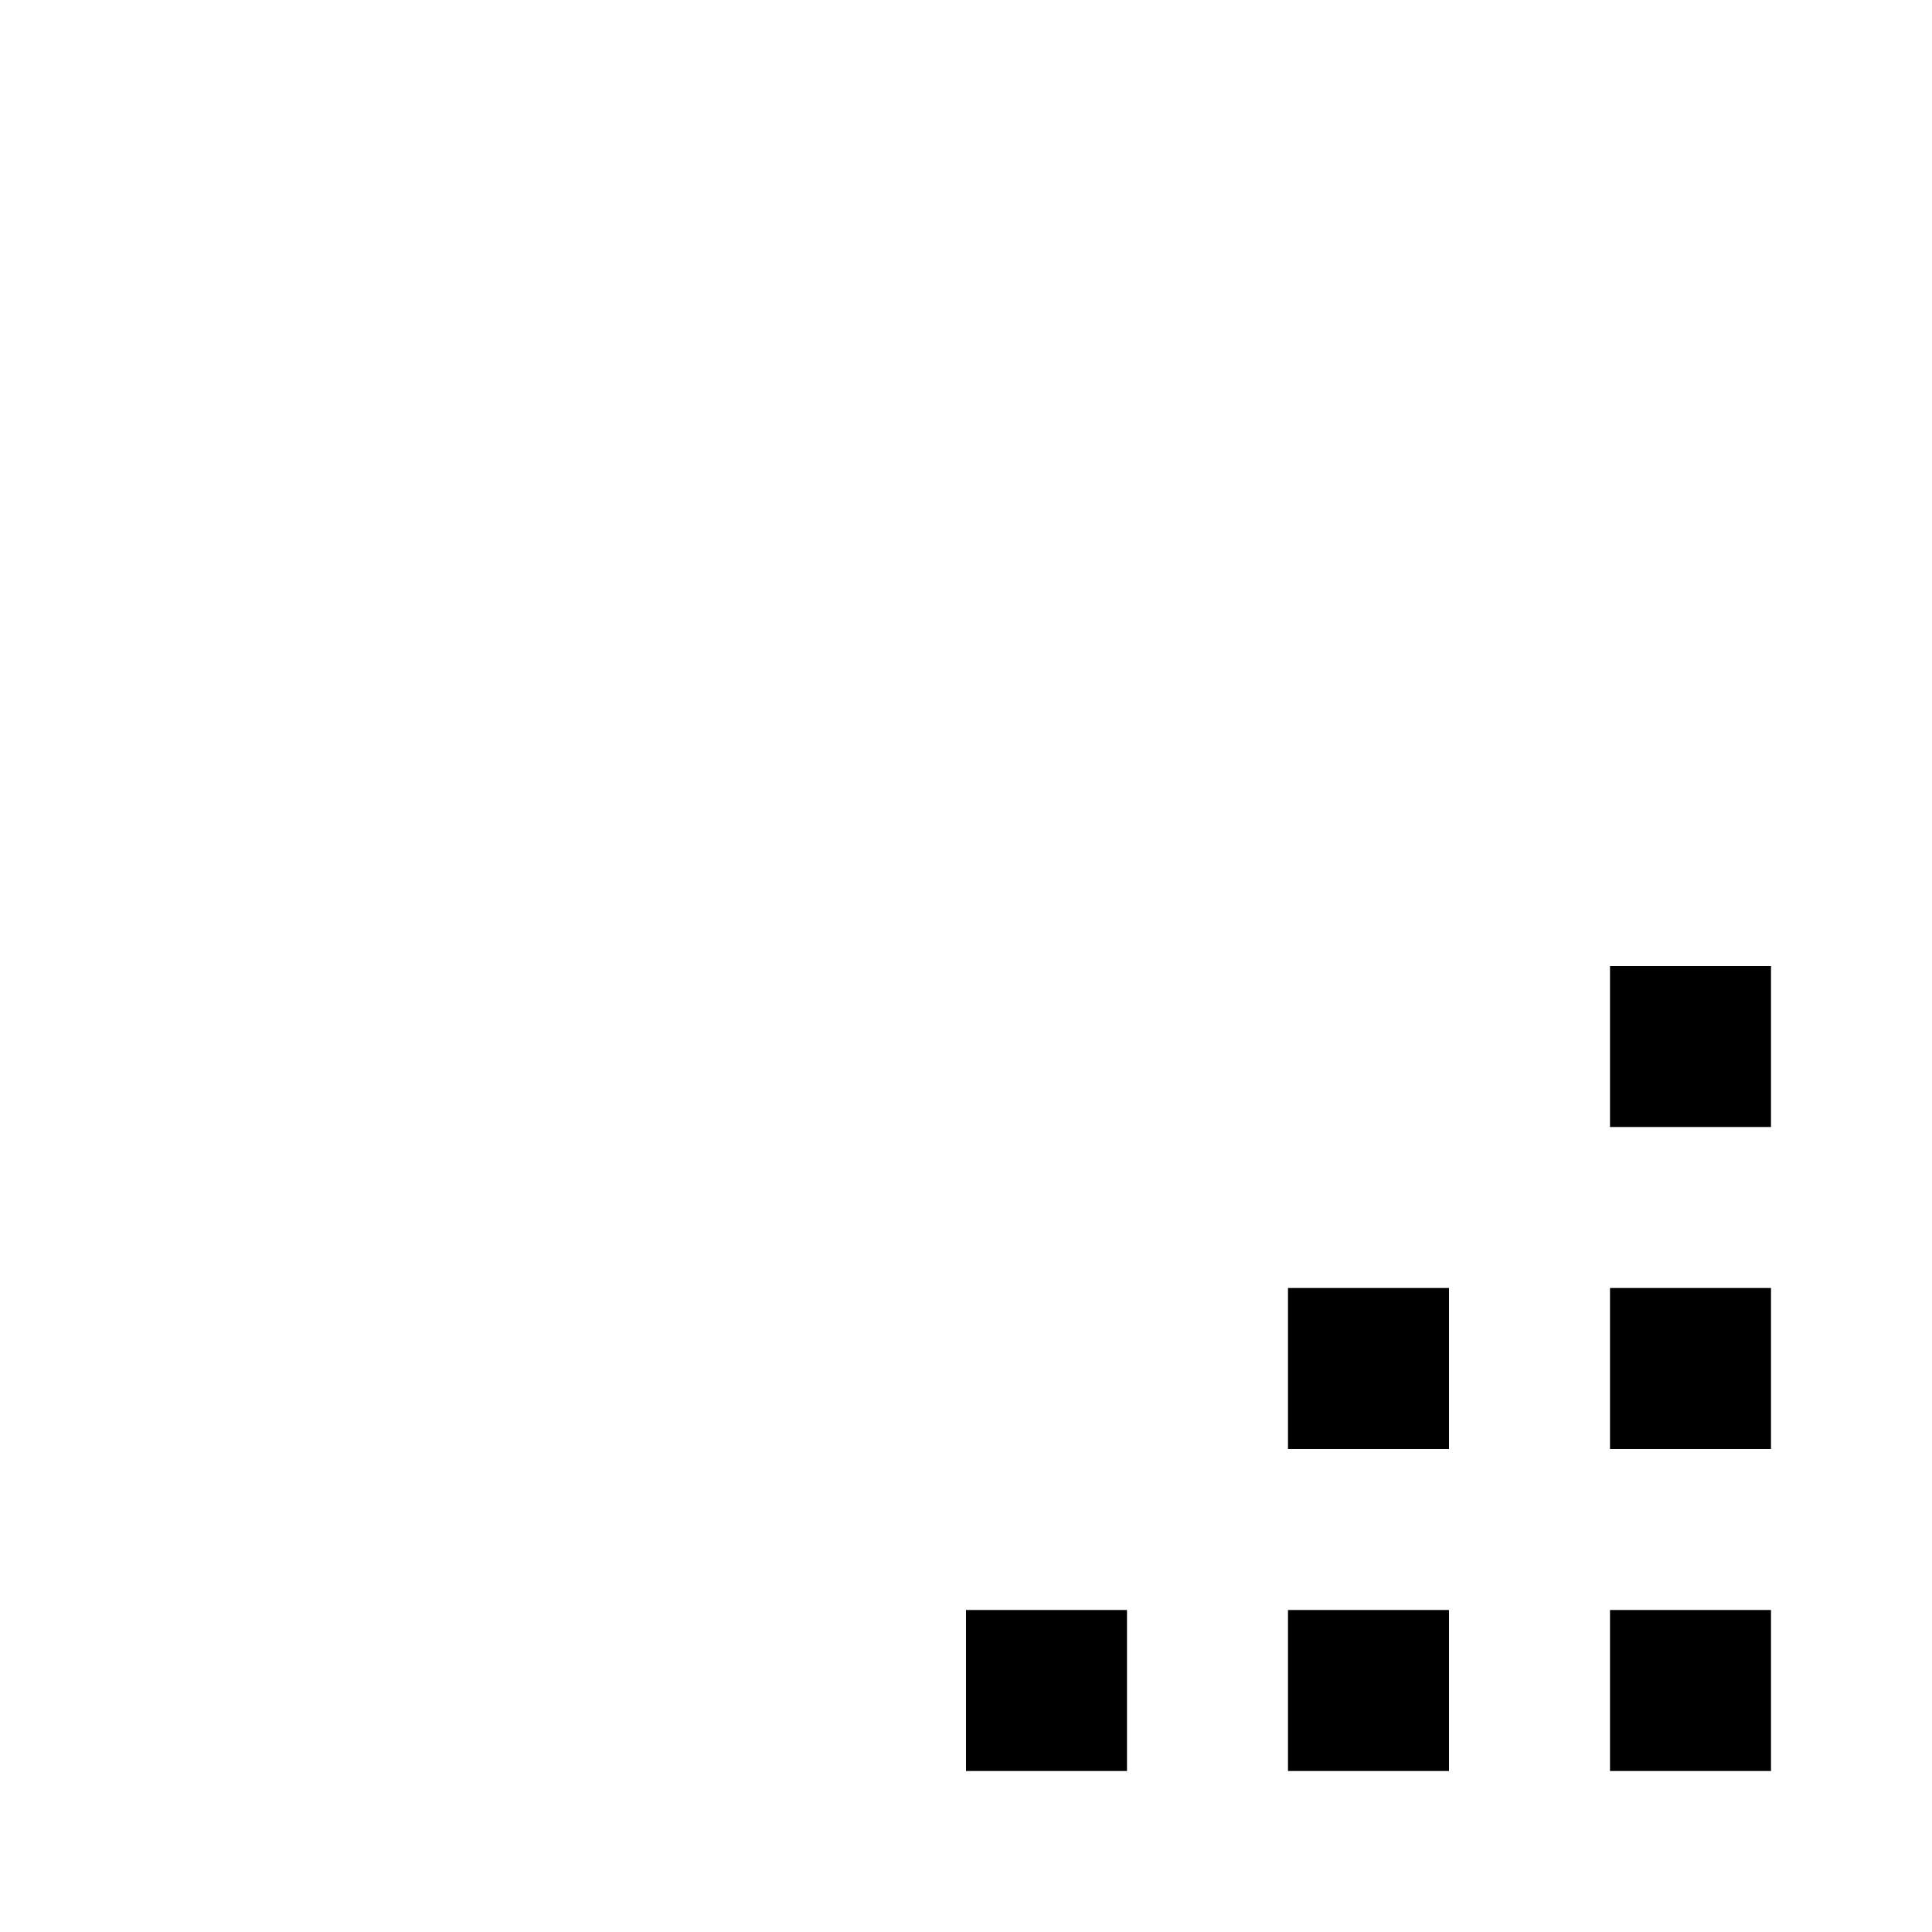
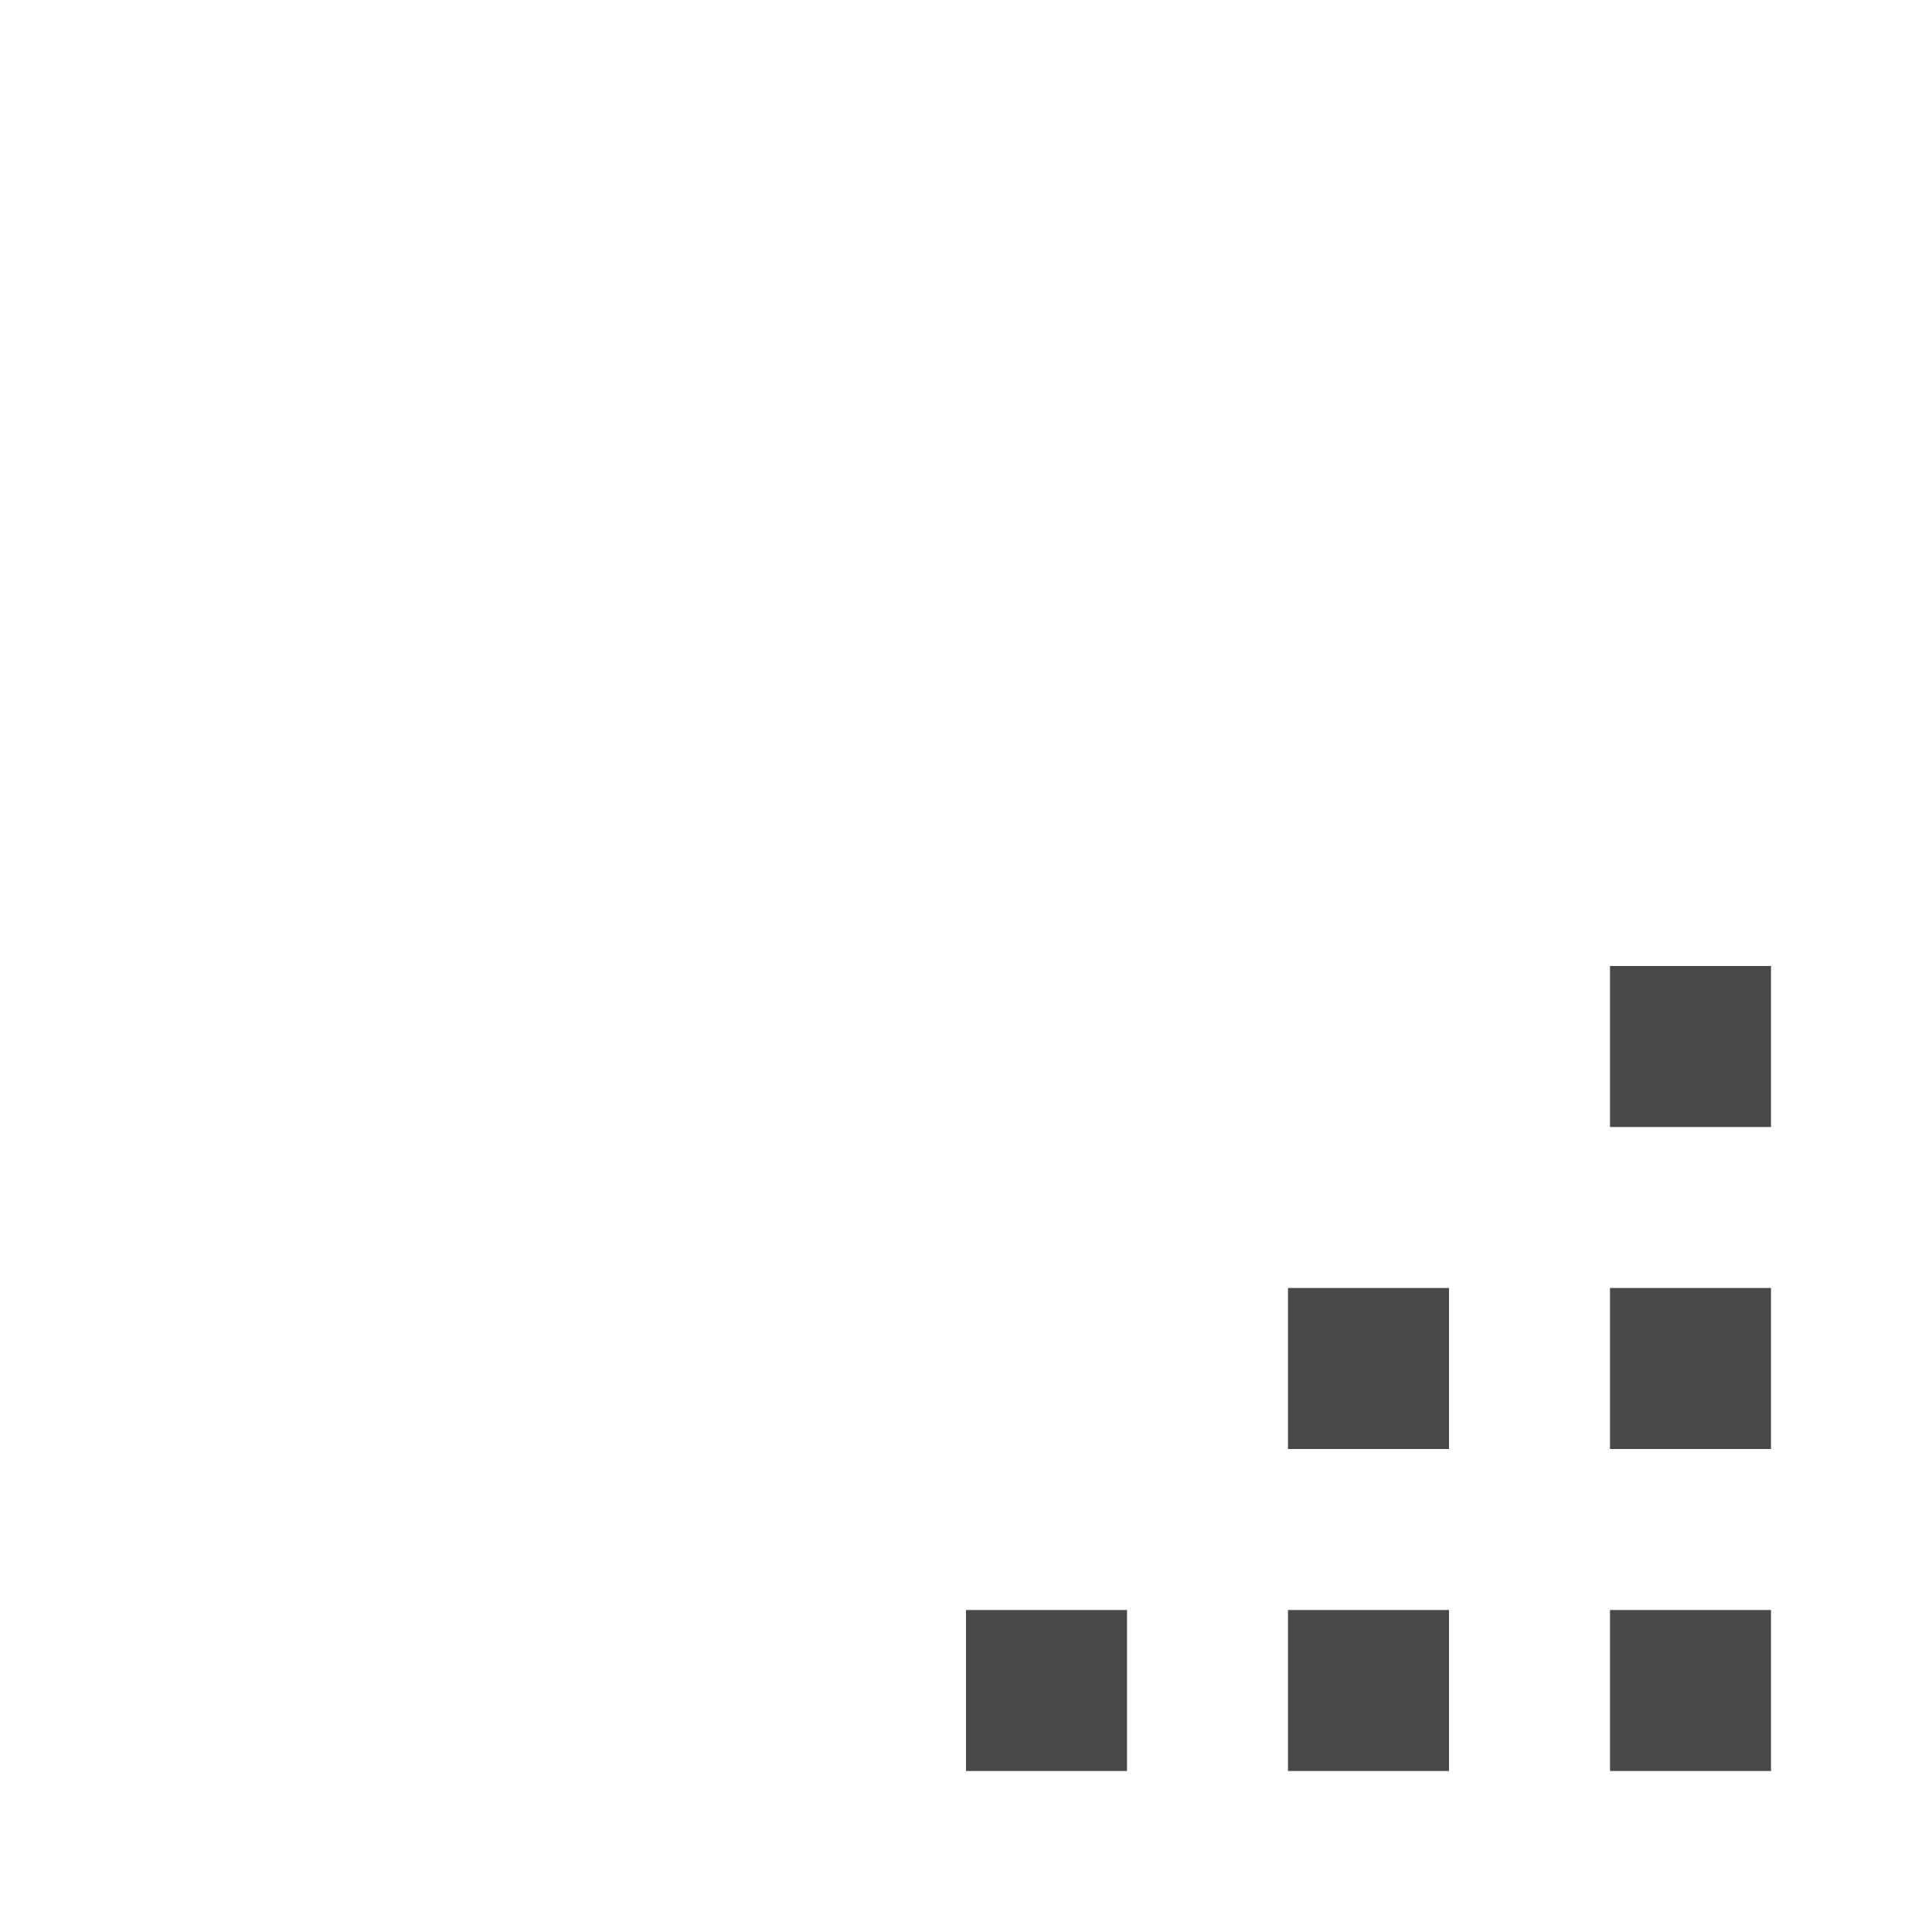
<svg xmlns="http://www.w3.org/2000/svg" width="24" height="24" viewBox="0 0 24 24">
-   <path fill="currentColor" d="M22 22h-2v-2h2zm0-4h-2v-2h2zm-4 4h-2v-2h2zm0-4h-2v-2h2zm-4 4h-2v-2h2zm8-8h-2v-2h2z" />
+   <path fill="#484848" d="M22 22h-2v-2h2zm0-4h-2v-2h2zm-4 4h-2v-2h2zm0-4h-2v-2h2zm-4 4h-2v-2h2zm8-8h-2v-2h2z" />
</svg>
